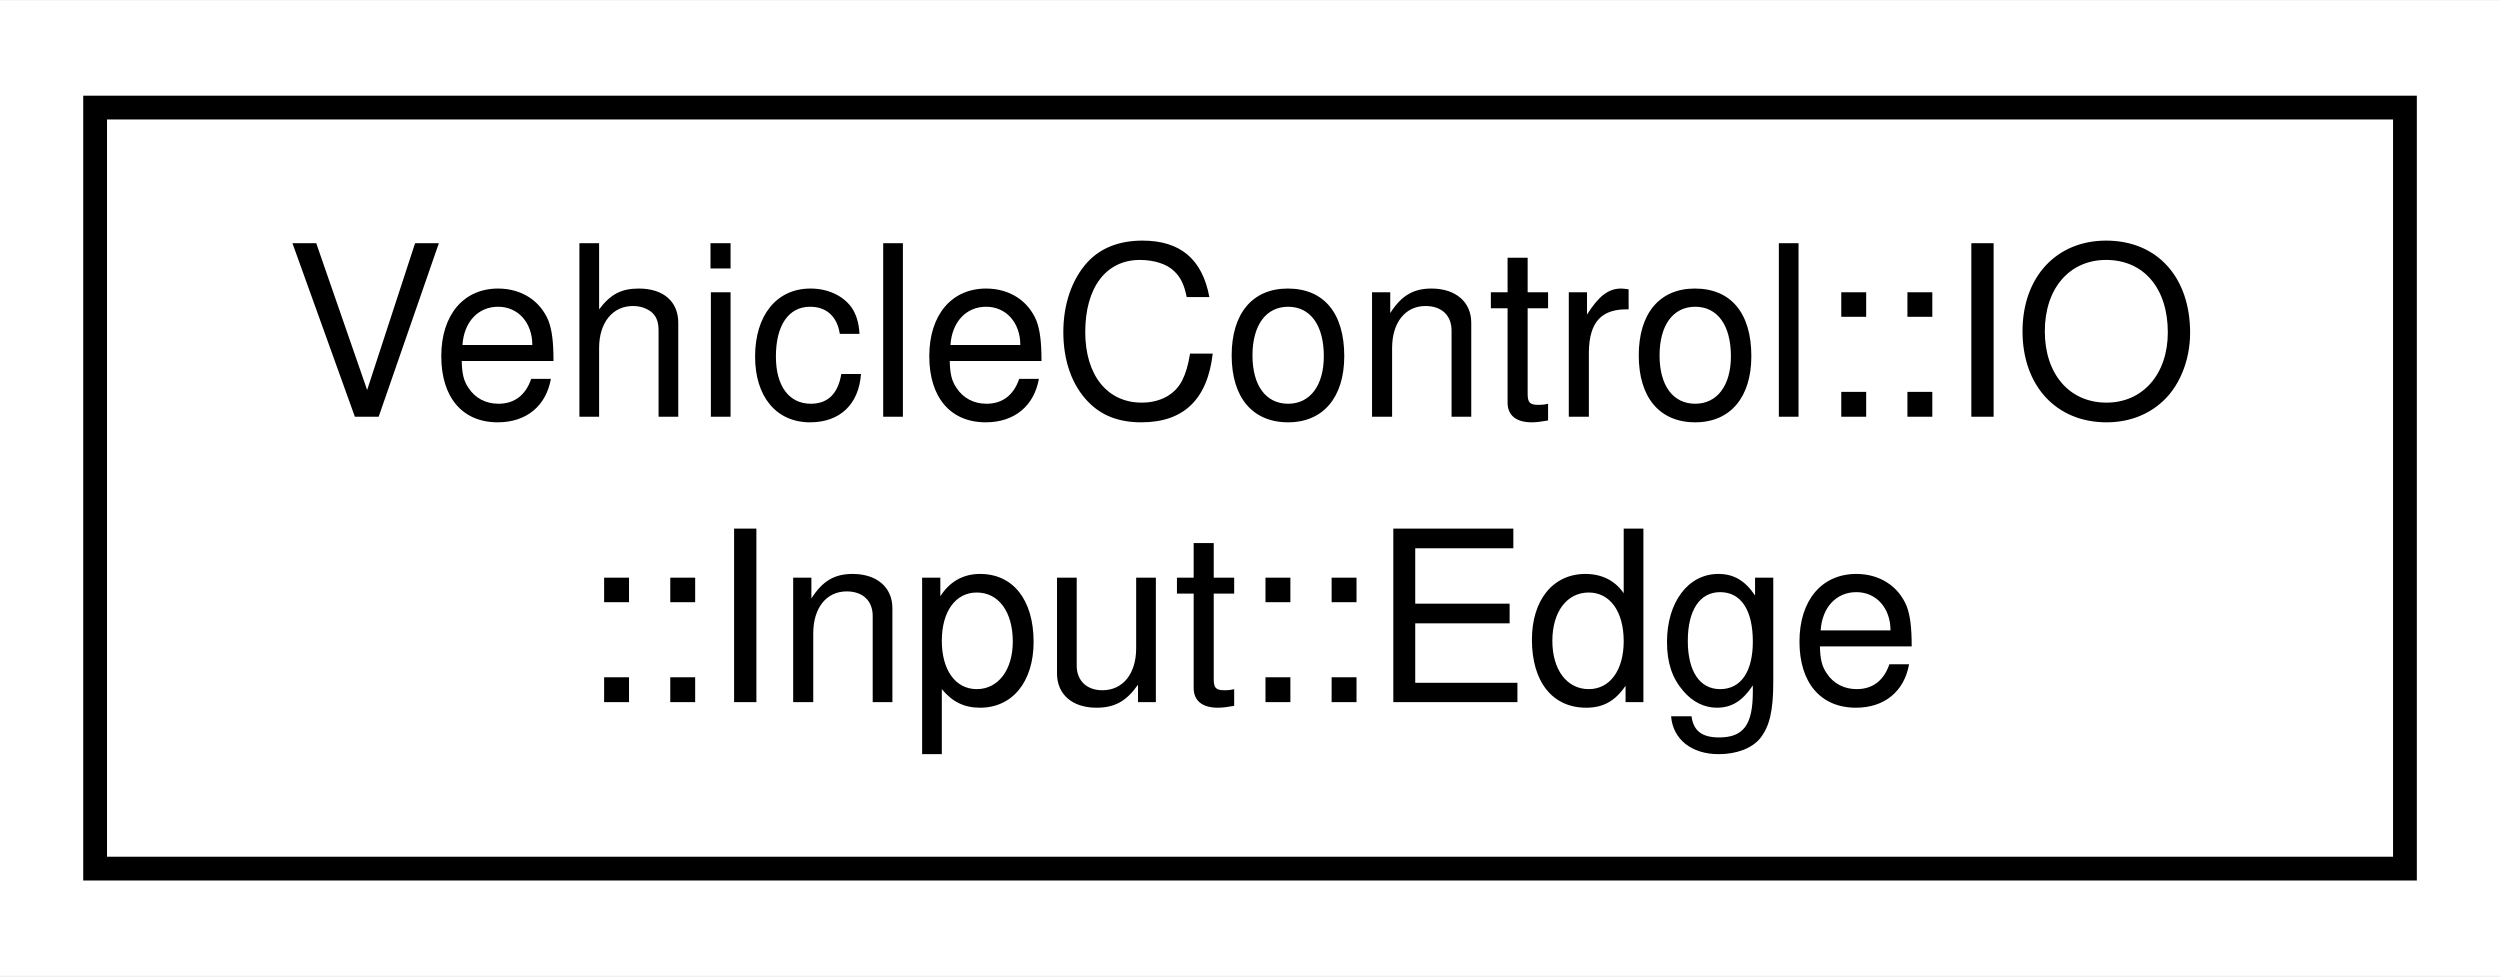
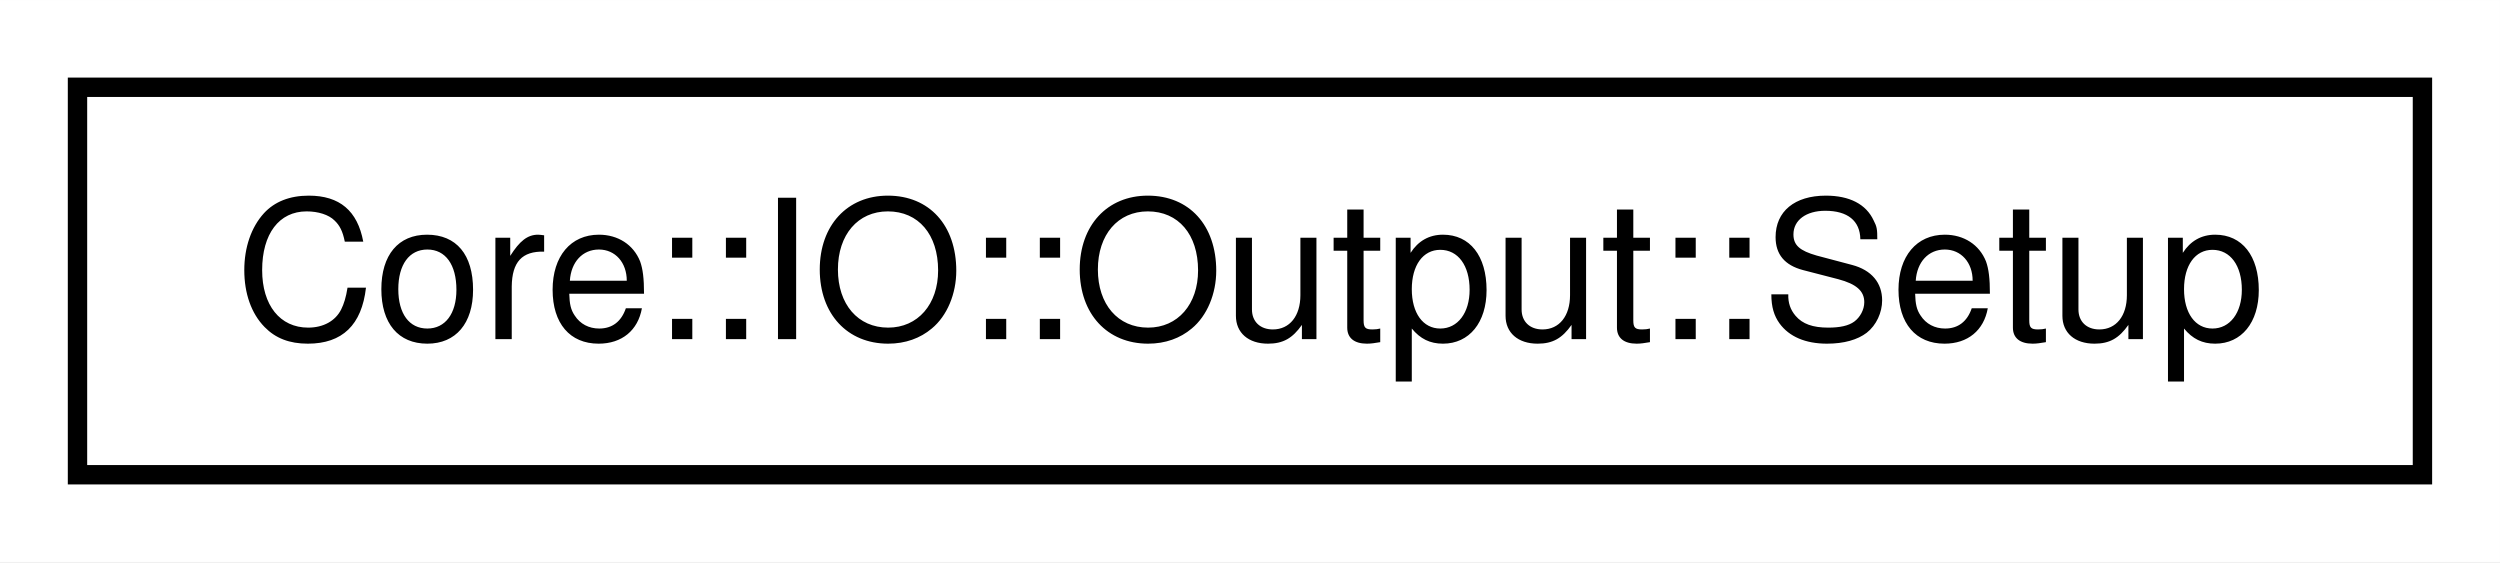
- <svg xmlns="http://www.w3.org/2000/svg" xmlns:xlink="http://www.w3.org/1999/xlink" width="105pt" height="41pt" viewBox="0.00 0.00 105.12 41.00">
-   <g id="graph0" class="graph" transform="scale(1 1) rotate(0) translate(4 37)">
-     <polygon fill="#ffffff" stroke="transparent" points="-4,4 -4,-37 101.123,-37 101.123,4 -4,4" />
+ <svg xmlns="http://www.w3.org/2000/svg" xmlns:xlink="http://www.w3.org/1999/xlink" width="129pt" height="29pt" viewBox="0.00 0.00 129.04 29.00">
+   <g id="graph0" class="graph" transform="scale(1 1) rotate(0) translate(4 25)">
+     <polygon fill="#ffffff" stroke="transparent" points="-4,4 -4,-25 125.037,-25 125.037,4 -4,4" />
    <g id="node1" class="node">
      <g id="a_node1">
-         <a xlink:href="structVehicleControl_1_1IO_1_1Input_1_1Edge.html" target="_top" xlink:title="The Edge struct holds the enum that represents the edge events. ">
-           <polygon fill="#ffffff" stroke="#000000" points="0,-.5 0,-32.5 97.123,-32.5 97.123,-.5 0,-.5" />
-           <text text-anchor="start" x="8" y="-19.5" font-family="Helvetica,sans-Serif" font-size="10.00" fill="#000000">VehicleControl::IO</text>
-           <text text-anchor="middle" x="48.562" y="-7.5" font-family="Helvetica,sans-Serif" font-size="10.00" fill="#000000">::Input::Edge</text>
+         <a xlink:href="structCore_1_1IO_1_1Output_1_1Setup.html" target="_top" xlink:title="The Setup struct represents the settings that an output can have. This struct makes it easier to crea...">
+           <polygon fill="#ffffff" stroke="#000000" points="0,-.5 0,-20.5 121.037,-20.5 121.037,-.5 0,-.5" />
+           <text text-anchor="middle" x="60.519" y="-7.5" font-family="Helvetica,sans-Serif" font-size="10.00" fill="#000000">Core::IO::Output::Setup</text>
        </a>
      </g>
    </g>
  </g>
</svg>
